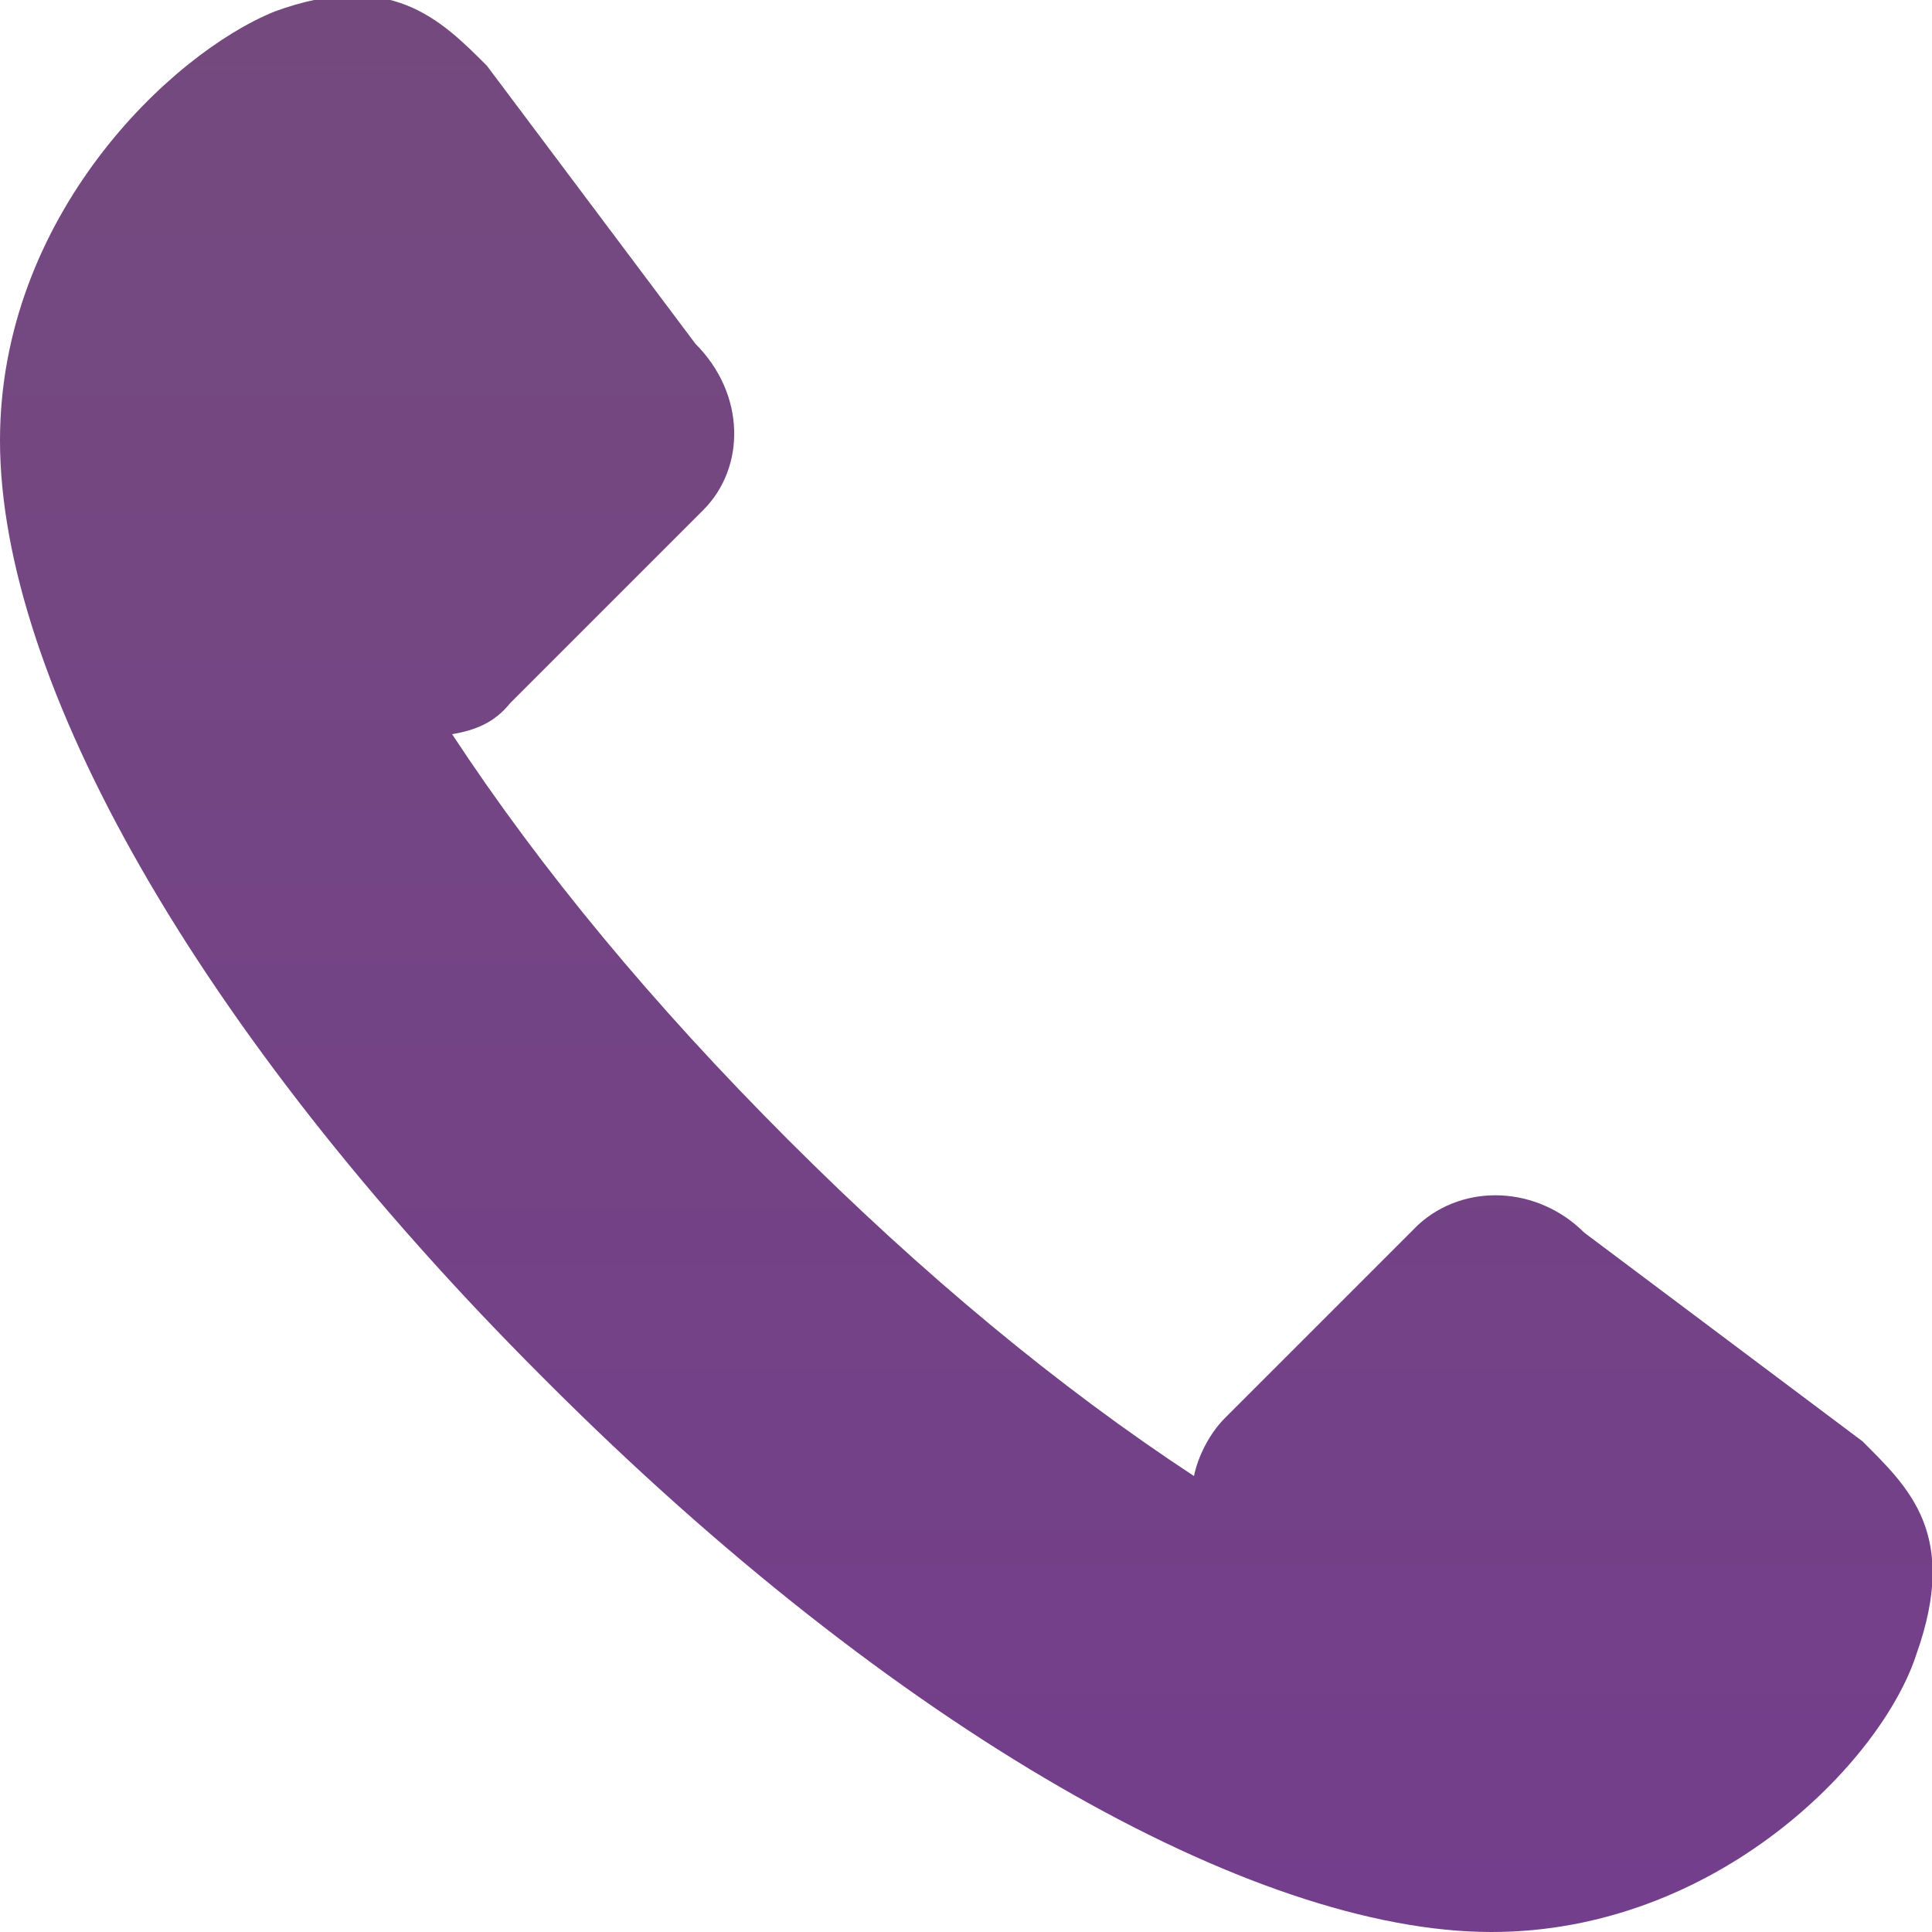
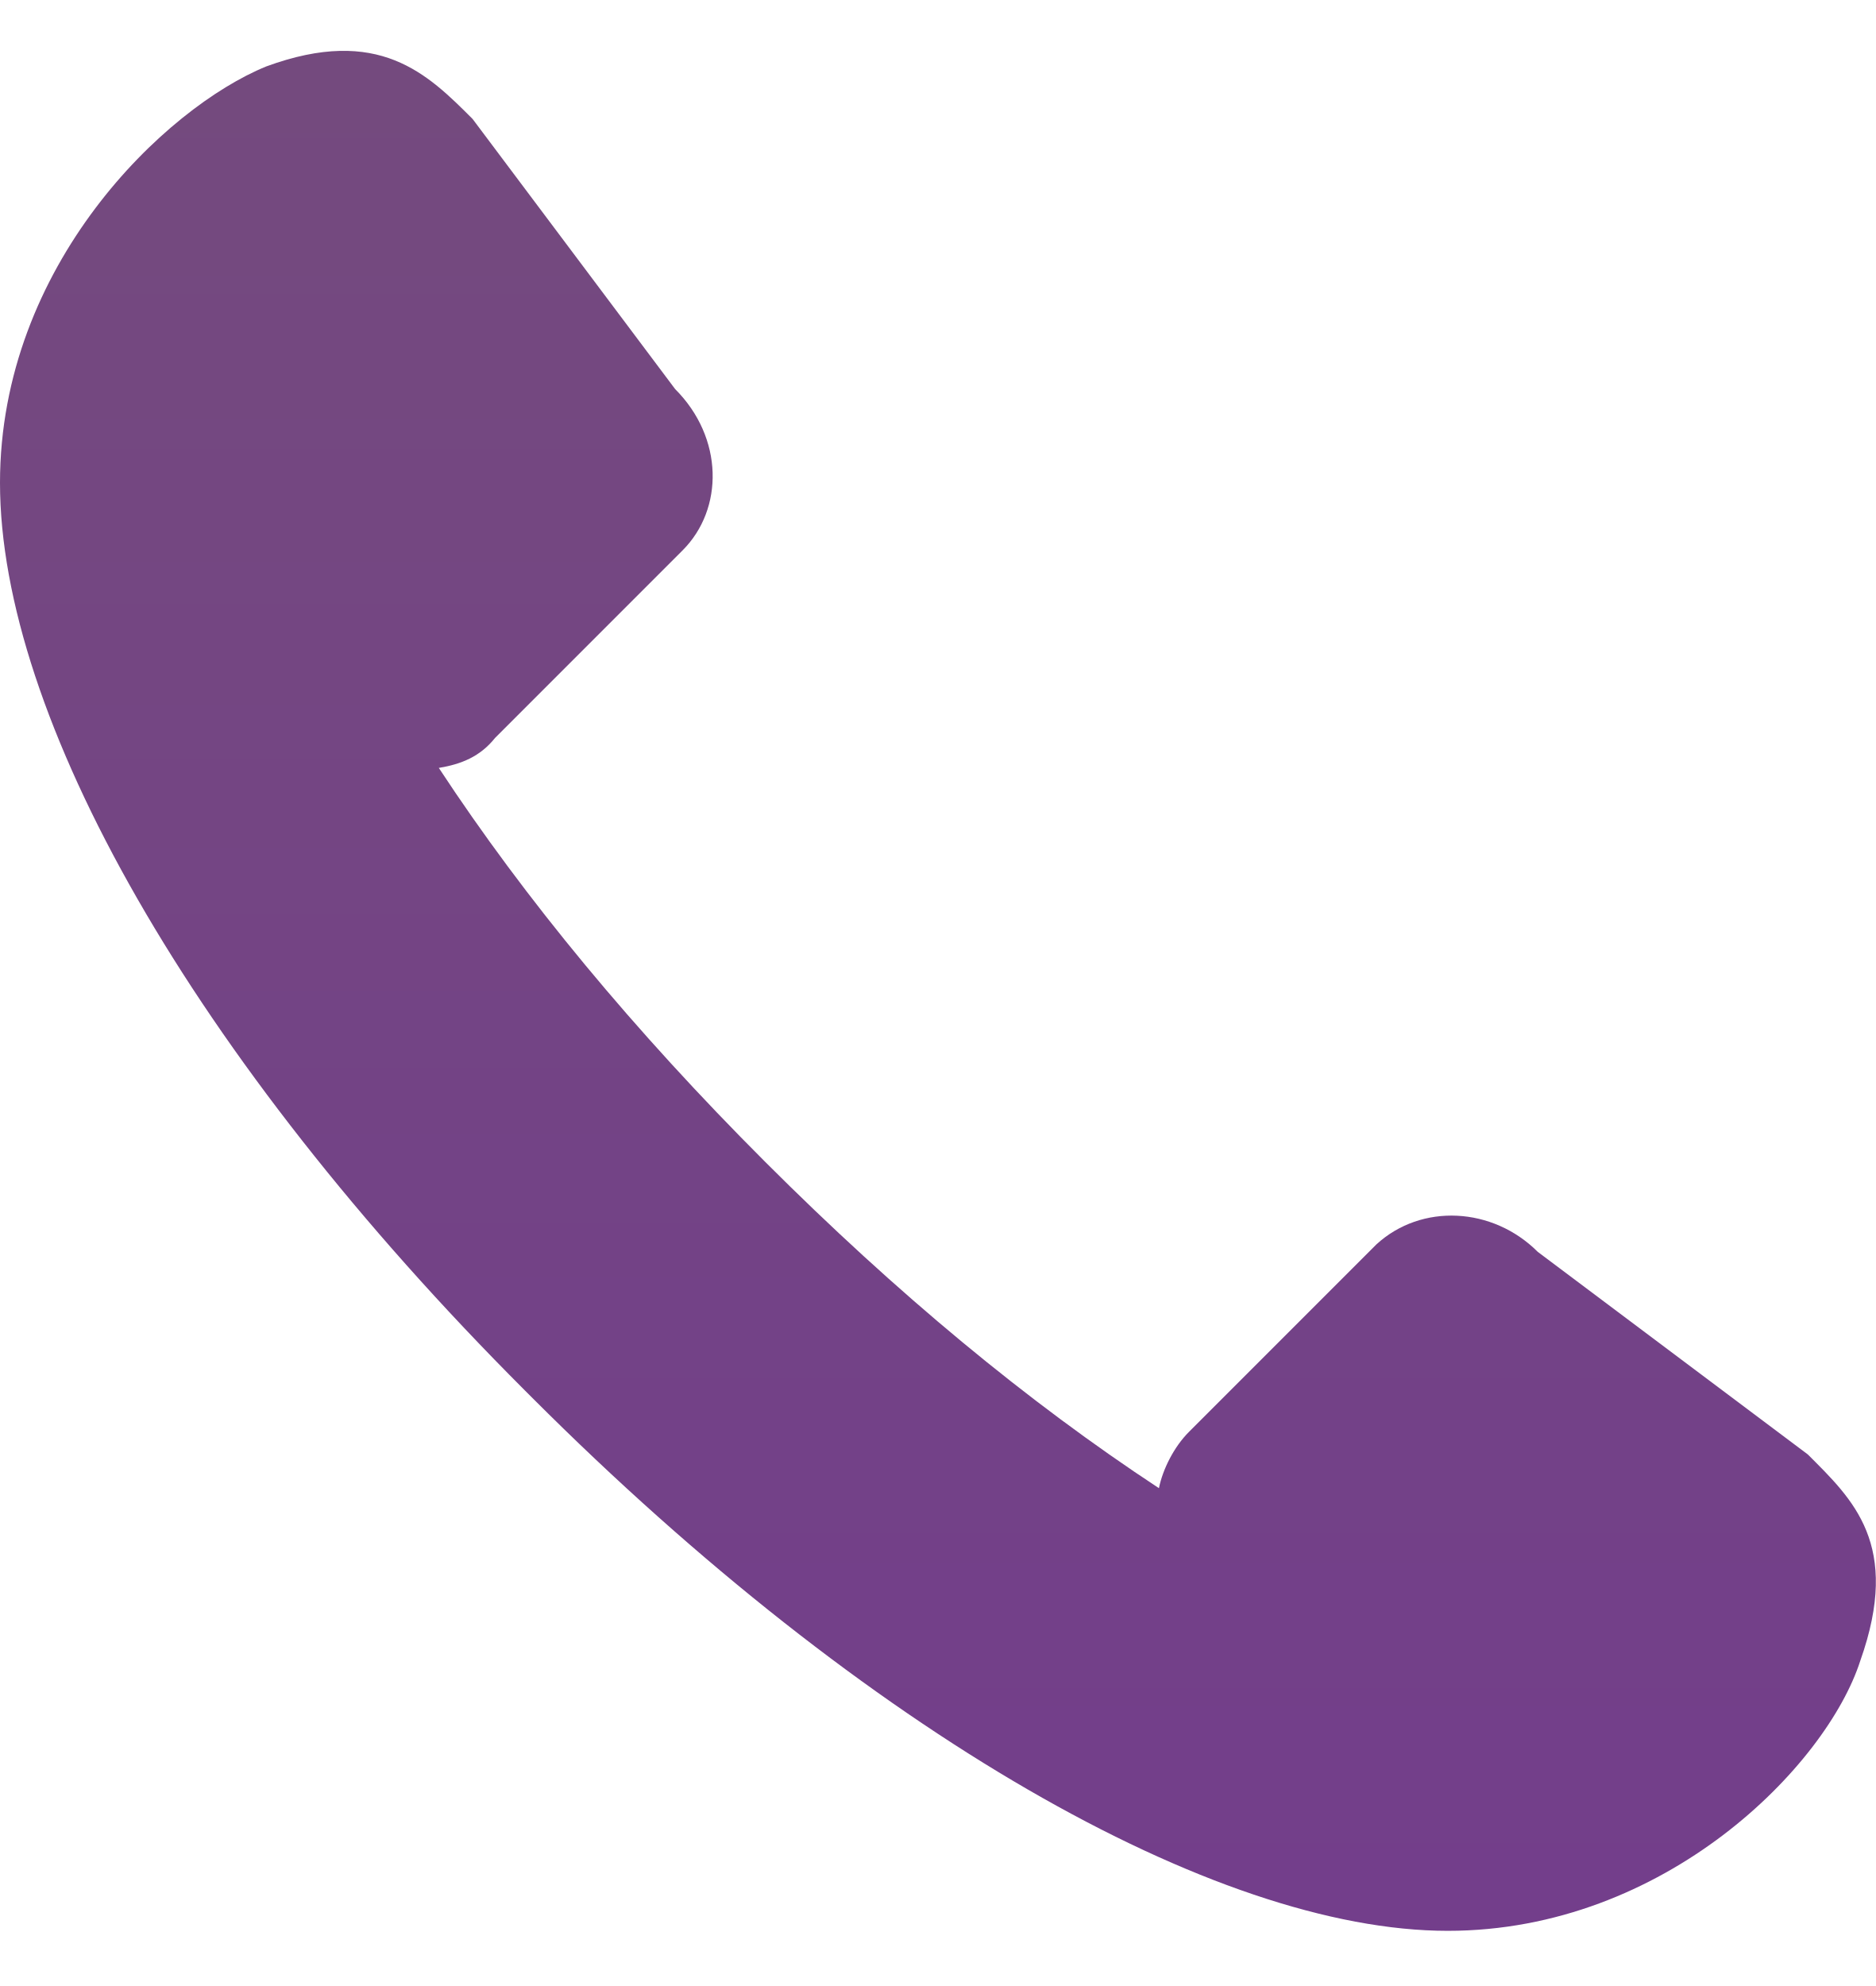
- <svg xmlns="http://www.w3.org/2000/svg" version="1.1" id="Layer_1" x="0" y="0" viewBox="0 0 50 50" xml:space="preserve">
+ <svg xmlns="http://www.w3.org/2000/svg" width="17" height="18" version="1.1" id="Layer_1" x="0" y="0" viewBox="0 0 50 50" xml:space="preserve">
  <defs>
    <linearGradient id="grad" x1="100%" y1="0%" x2="100%" y2="100%">
      <stop offset="0%" style="stop-color:rgb(116,74,126);stop-opacity:1" />
      <stop offset="100%" style="stop-color:rgb(115,62,139);stop-opacity:1" />
    </linearGradient>
  </defs>
  <path id="XMLID_733_" fill="url(#grad)" d="M48.2 37.3L41 31.9c-1.2-1.2-3.1-1.3-4.3-.2l-5 5c-.4.4-.7 1-.8 1.5-3.5-2.3-7-5.2-10.5-8.7l-.1.1.1-.1c-3.5-3.5-6.4-7-8.7-10.5.6-.1 1.1-.3 1.5-.8l5-5c1.1-1.1 1.1-3-.2-4.3l-5.4-7.2C11.4.5 10.1-.8 7.1.3 4.4 1.4 0 5.6 0 11.4c0 6.2 5.1 15.3 14 24.2l.1.1.1.1C23.1 44.7 32.4 50 38.6 50c5.8 0 10.1-4.4 11-7.2 1.1-3.1-.2-4.3-1.4-5.5z" />
</svg>
